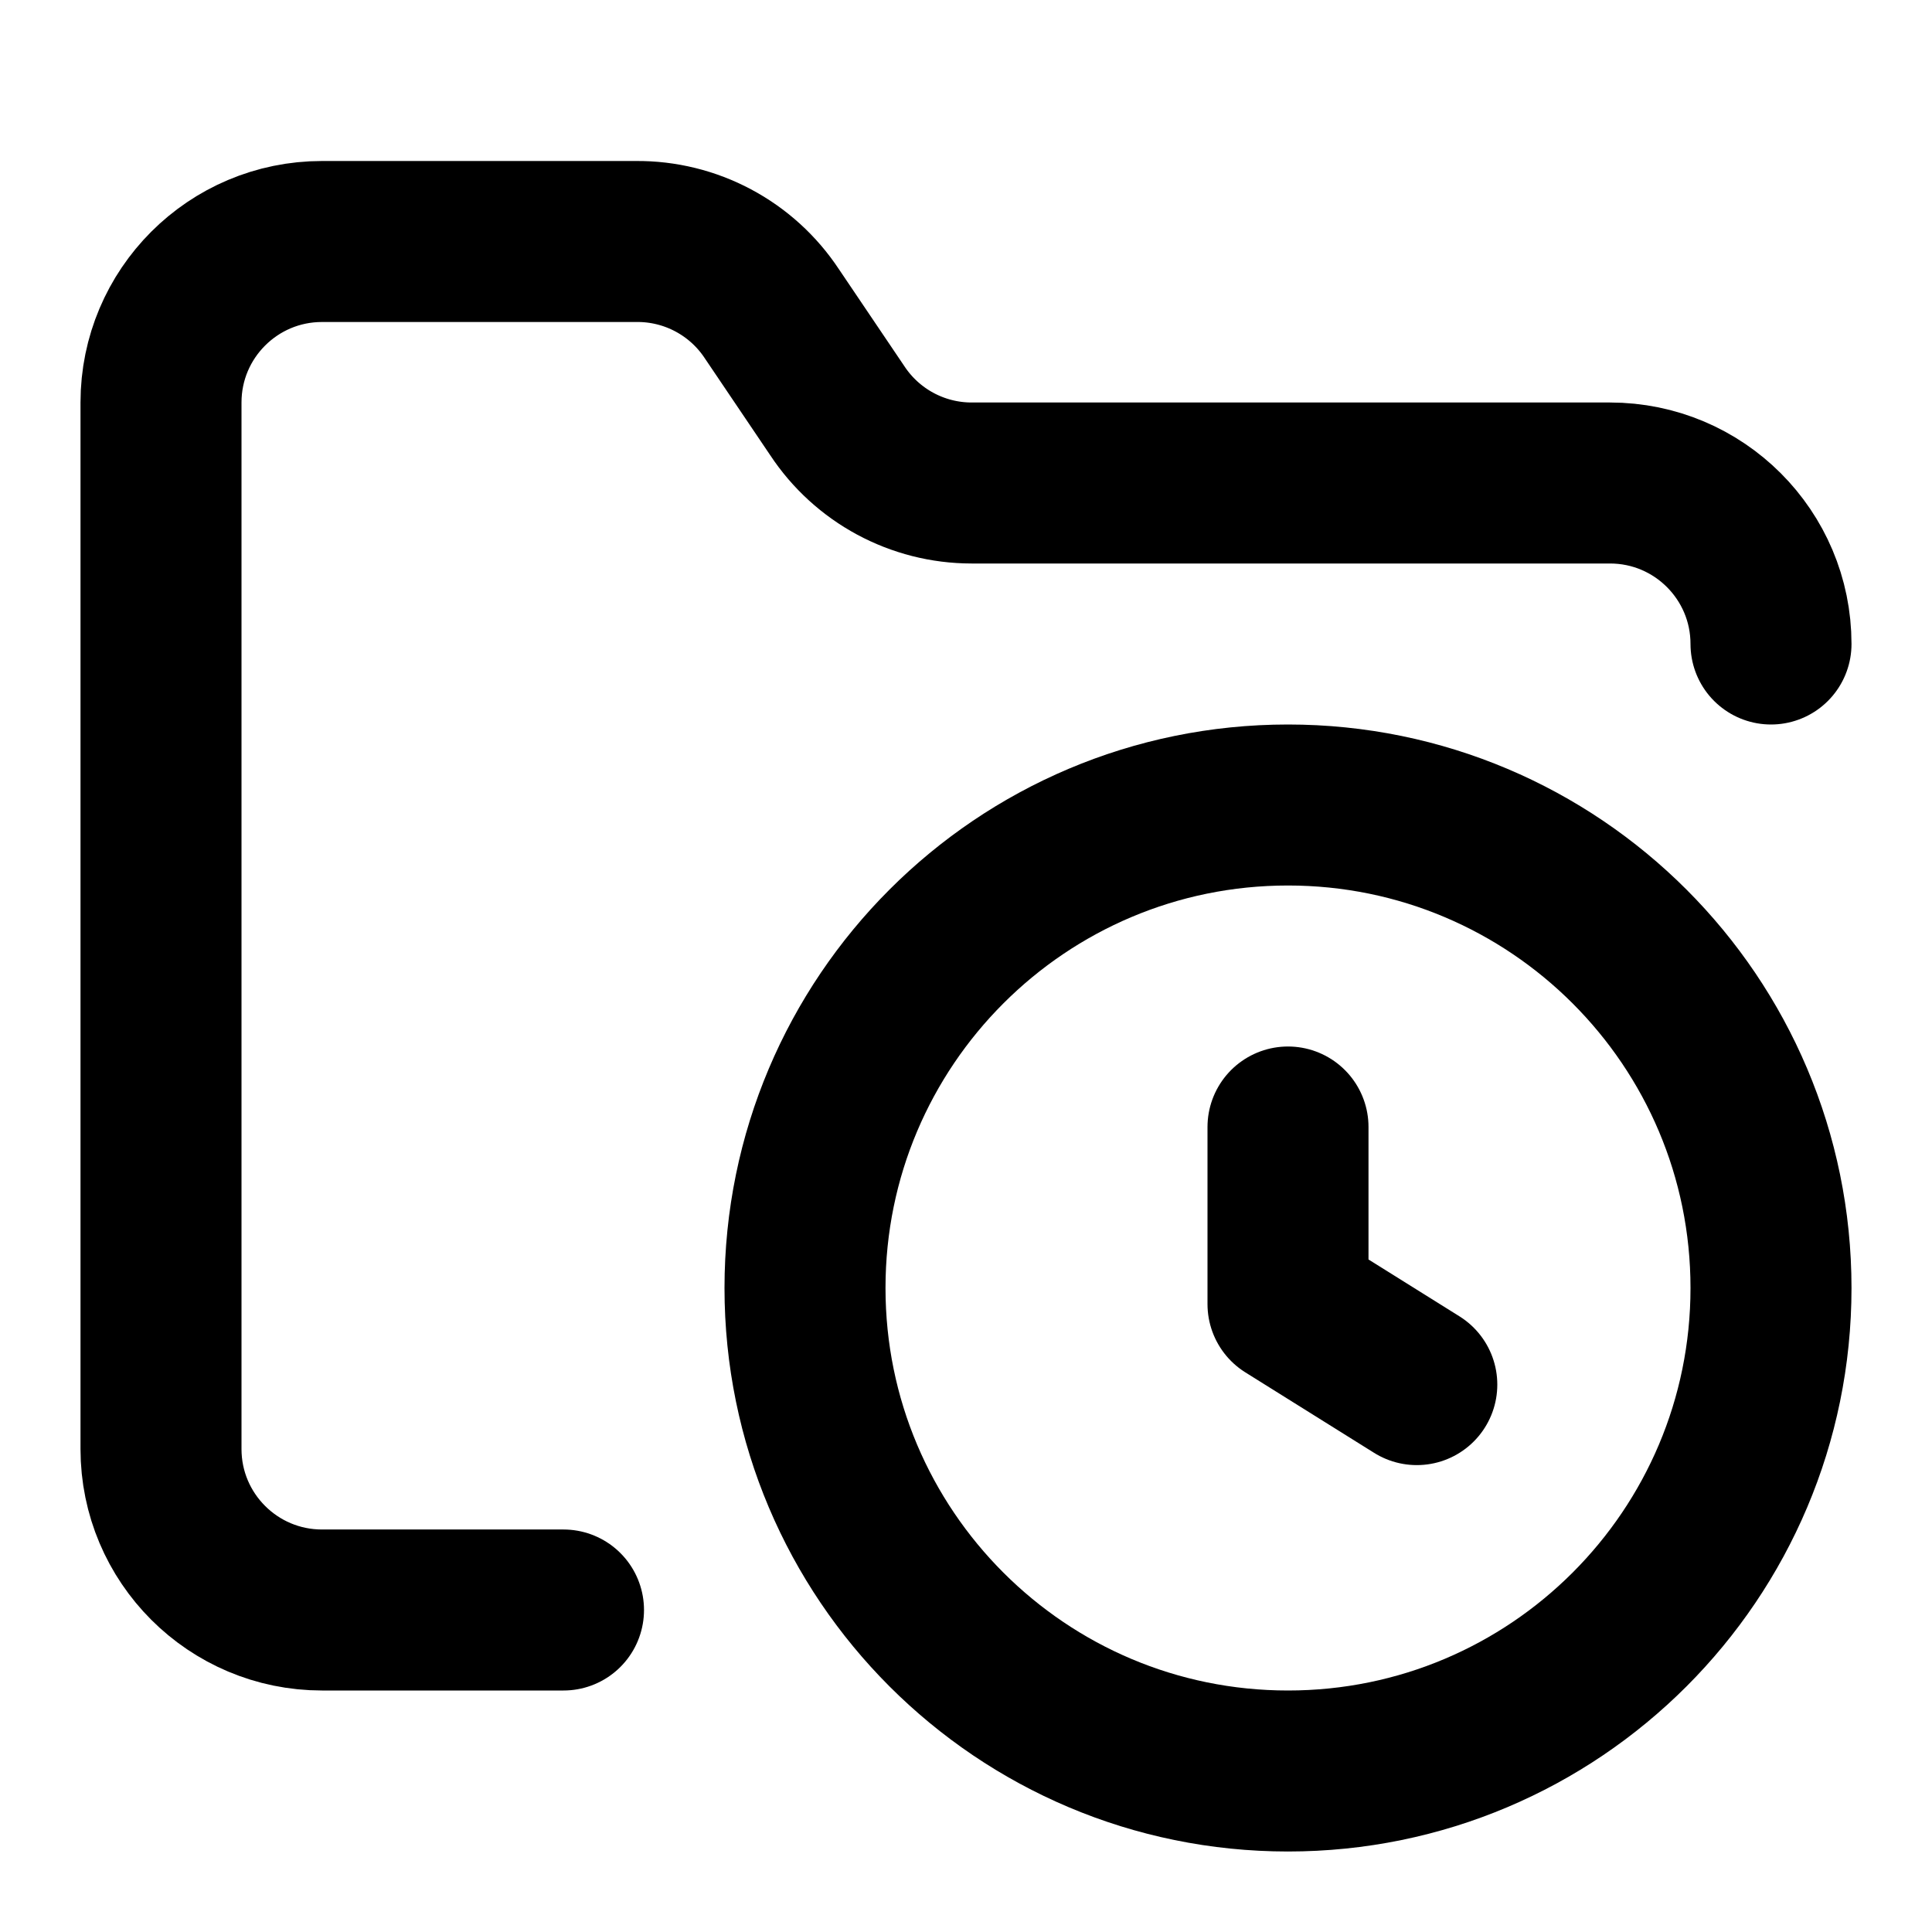
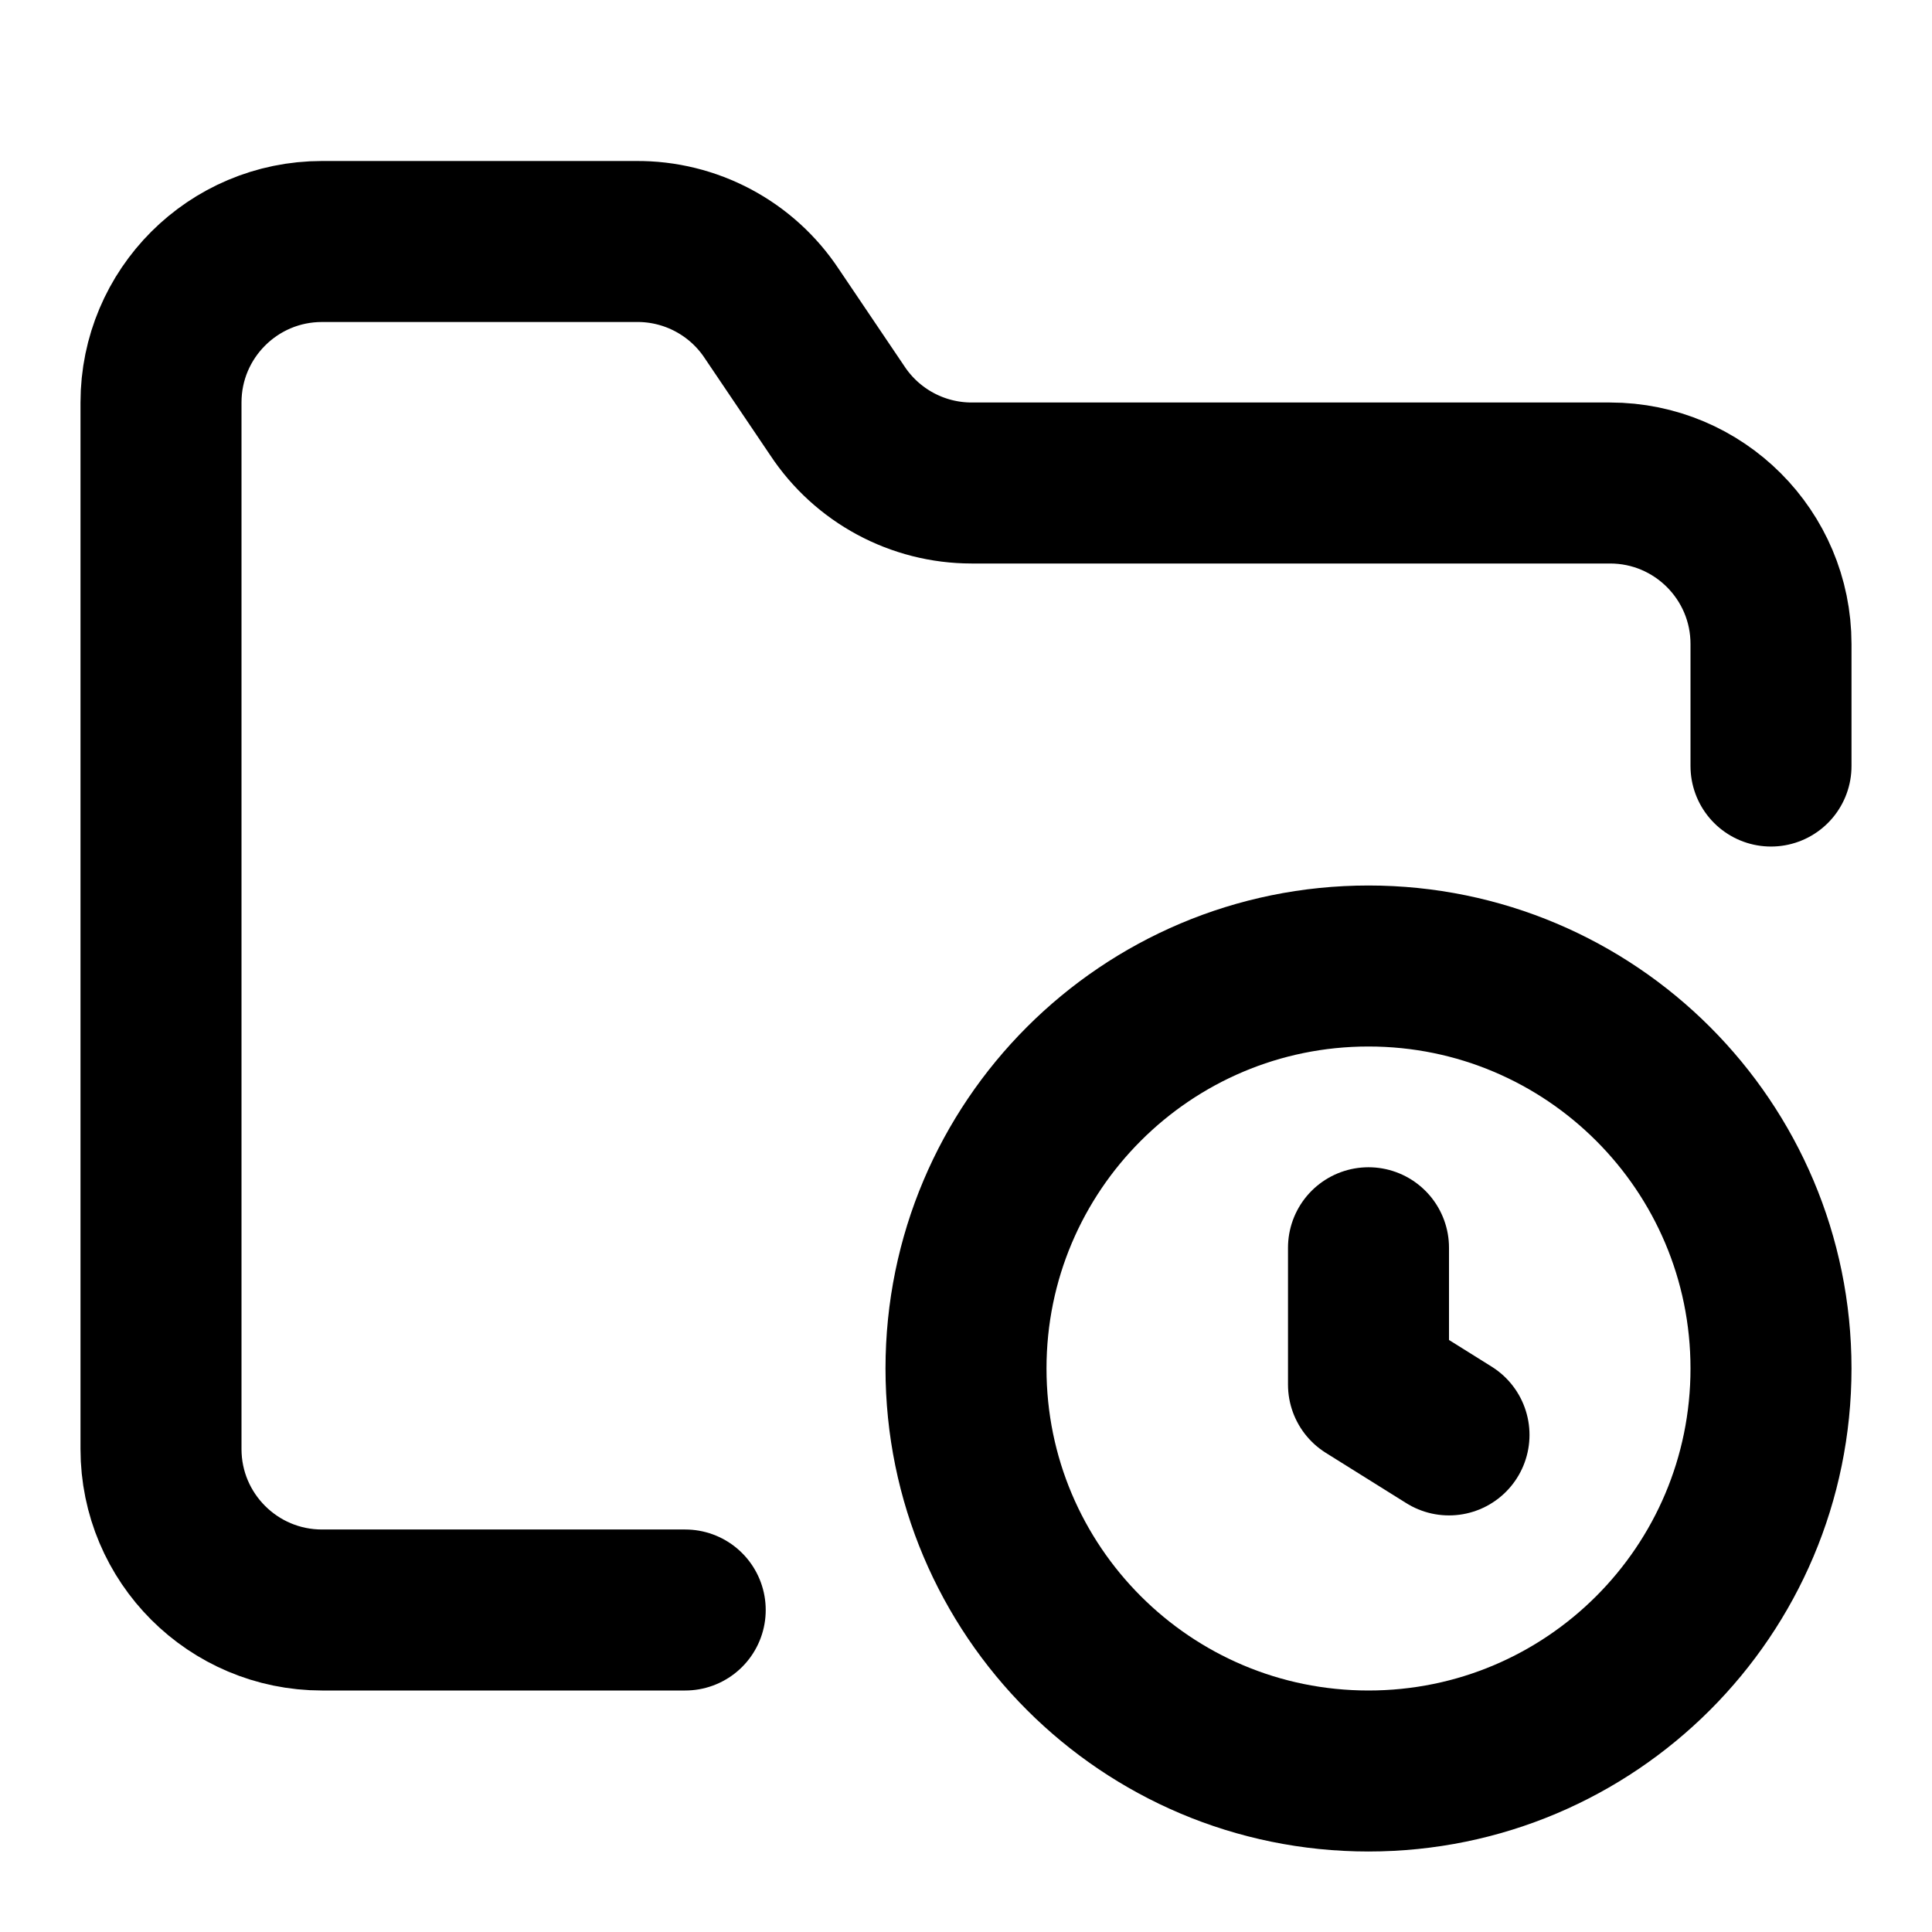
<svg xmlns="http://www.w3.org/2000/svg" class="lucide lucide-folder-clock" width="24" height="24" viewBox="0 0 24 24" fill="none" stroke="currentColor" stroke-width="2" stroke-linecap="round" stroke-linejoin="round">
-   <path d="M16 14v2.2l1.6 1" />
-   <path d="M7 20h-3a2 2 0 0 1 -2 -2v-13a2 2 0 0 1 2 -2h3.9a2 2 0 0 1 1.69 0.9l0.81 1.2a2 2 0 0 0 1.67 0.9h7.93a2 2 0 0 1 2 2" />
-   <path d="M10 16A6 6 0 1 0 22 16A6 6 0 1 0 10 16z" />
+   <path d="M17 15.5v1.7l1 0.625" />
+   <path d="M8.512 20h-4.512a2 2 0 0 1 -2 -2v-13a2 2 0 0 1 2 -2h3.9a2 2 0 0 1 1.69 0.9l0.81 1.2a2 2 0 0 0 1.67 0.9h7.93a2 2 0 0 1 2 2v1.516" />
+   <path d="M12 17A5 5 0 1 0 22 17A5 5 0 1 0 12 17z" />
</svg>
